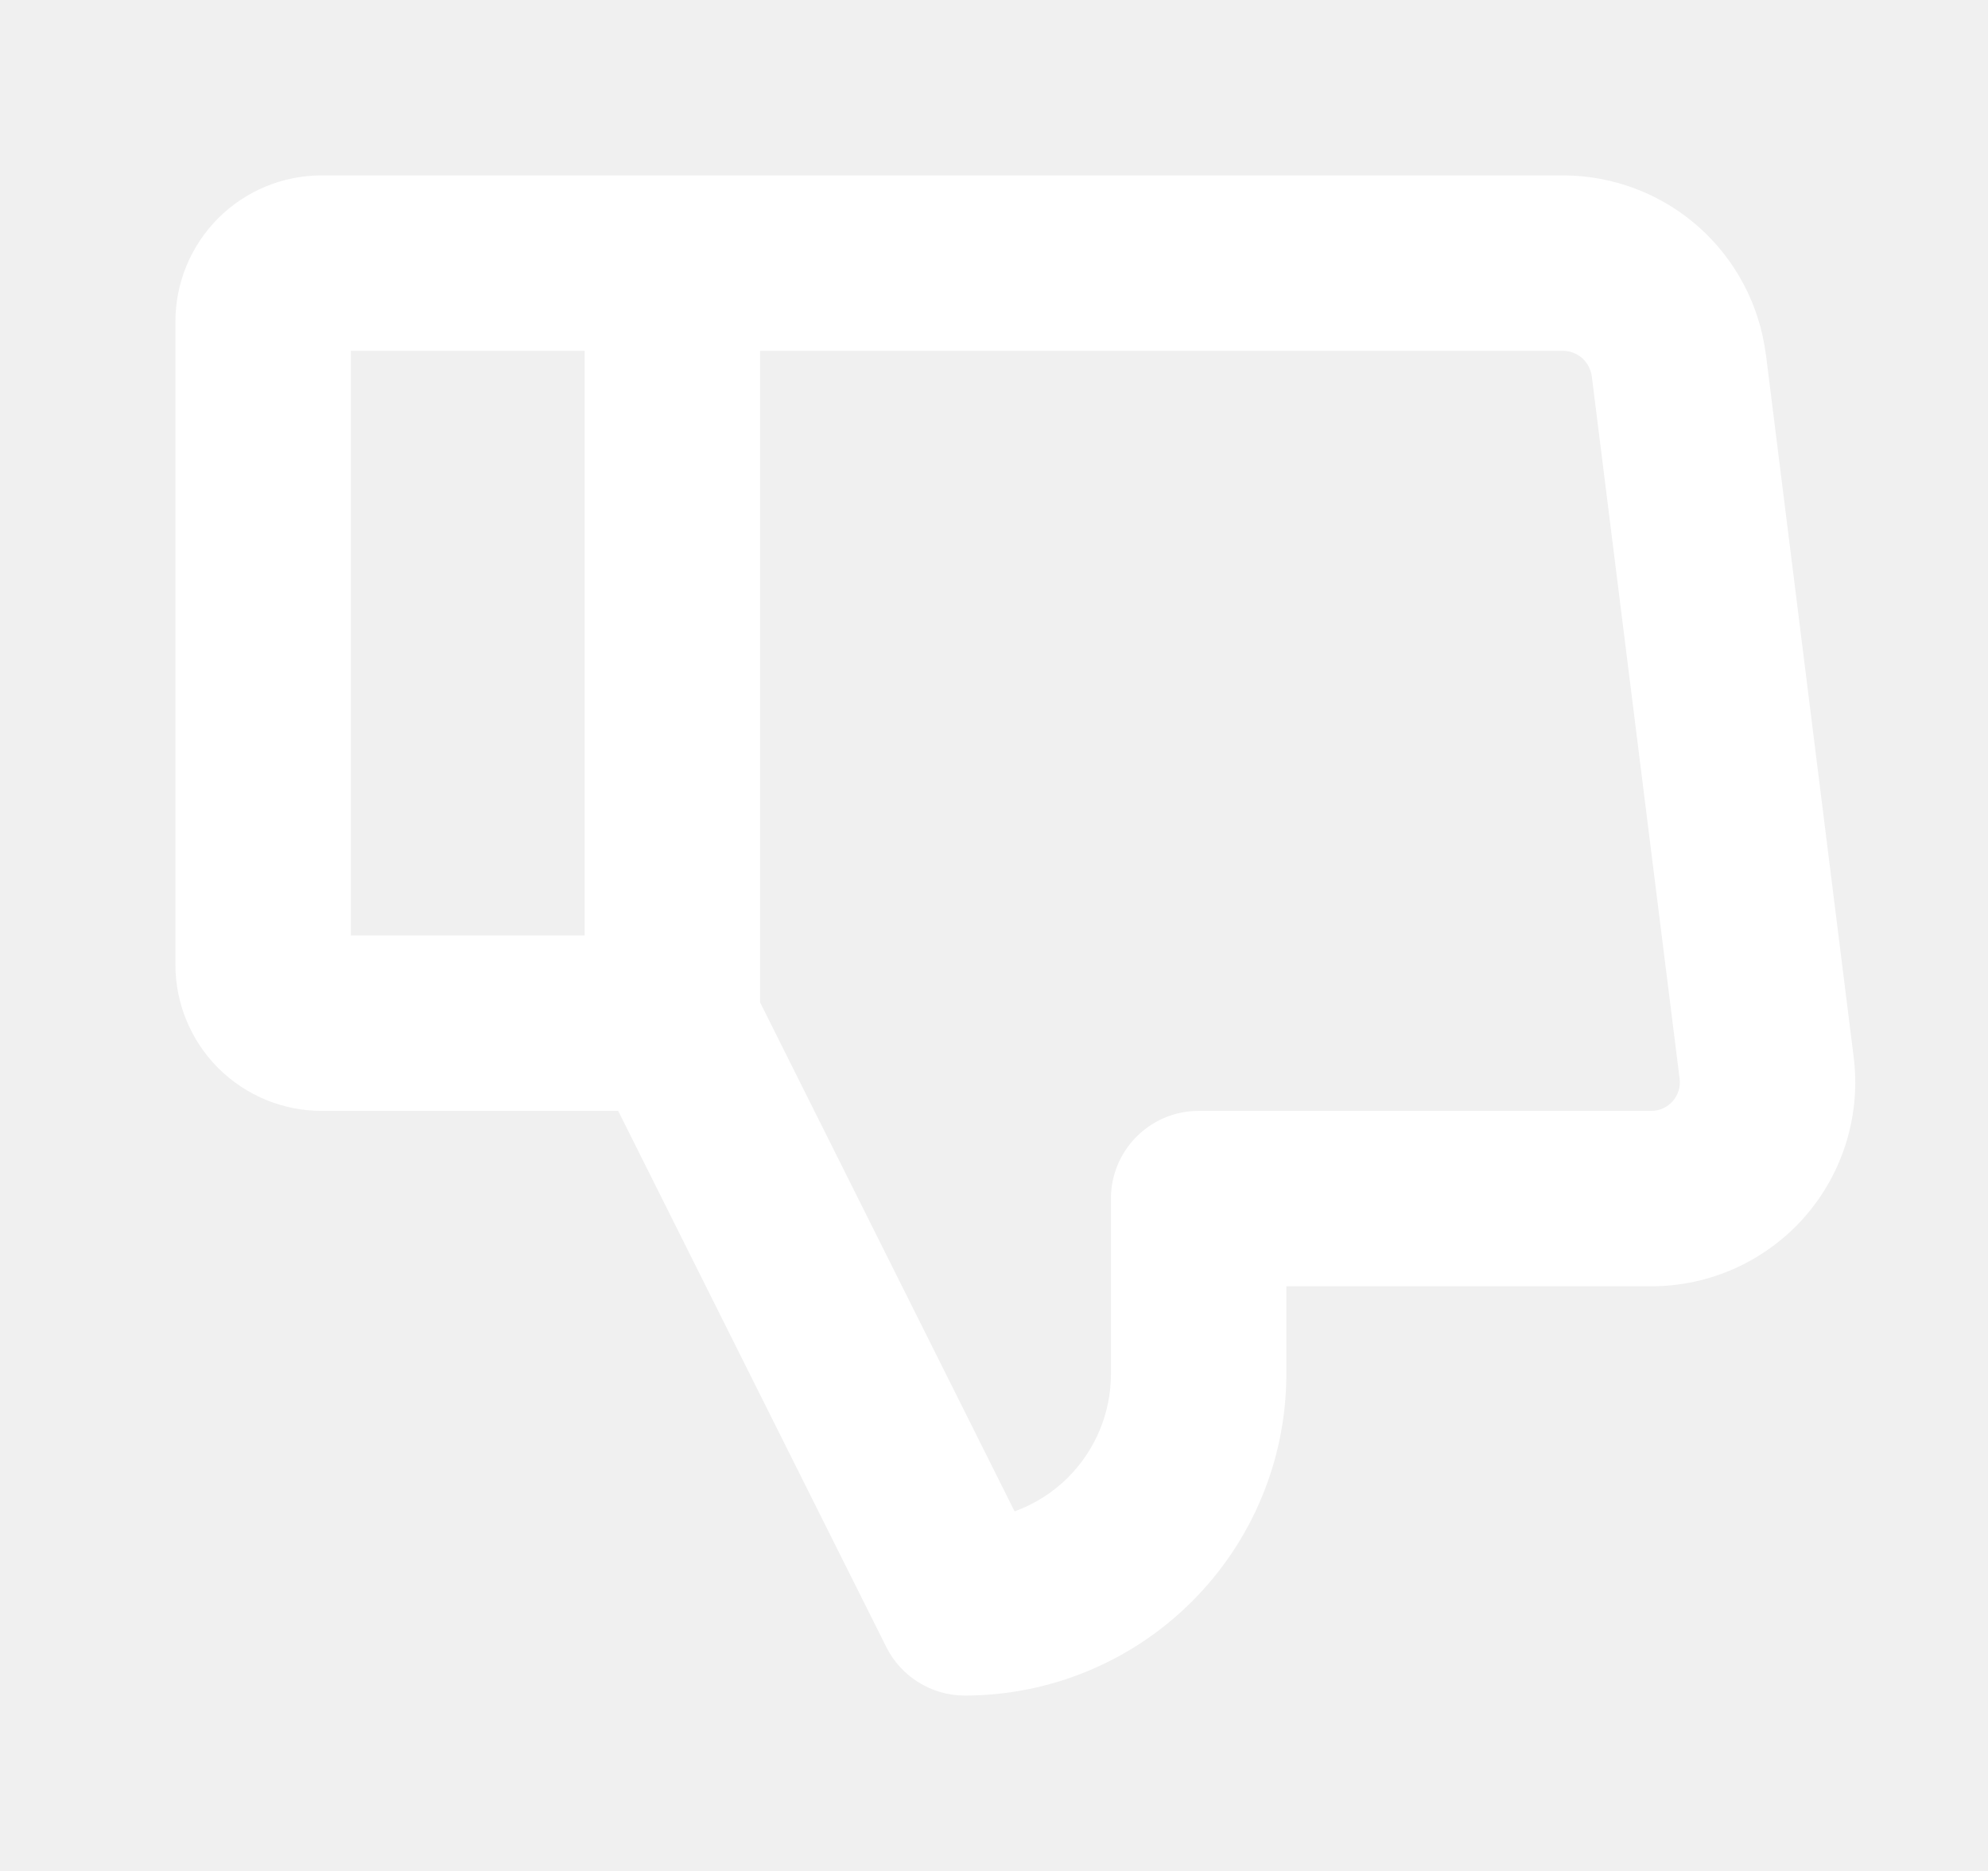
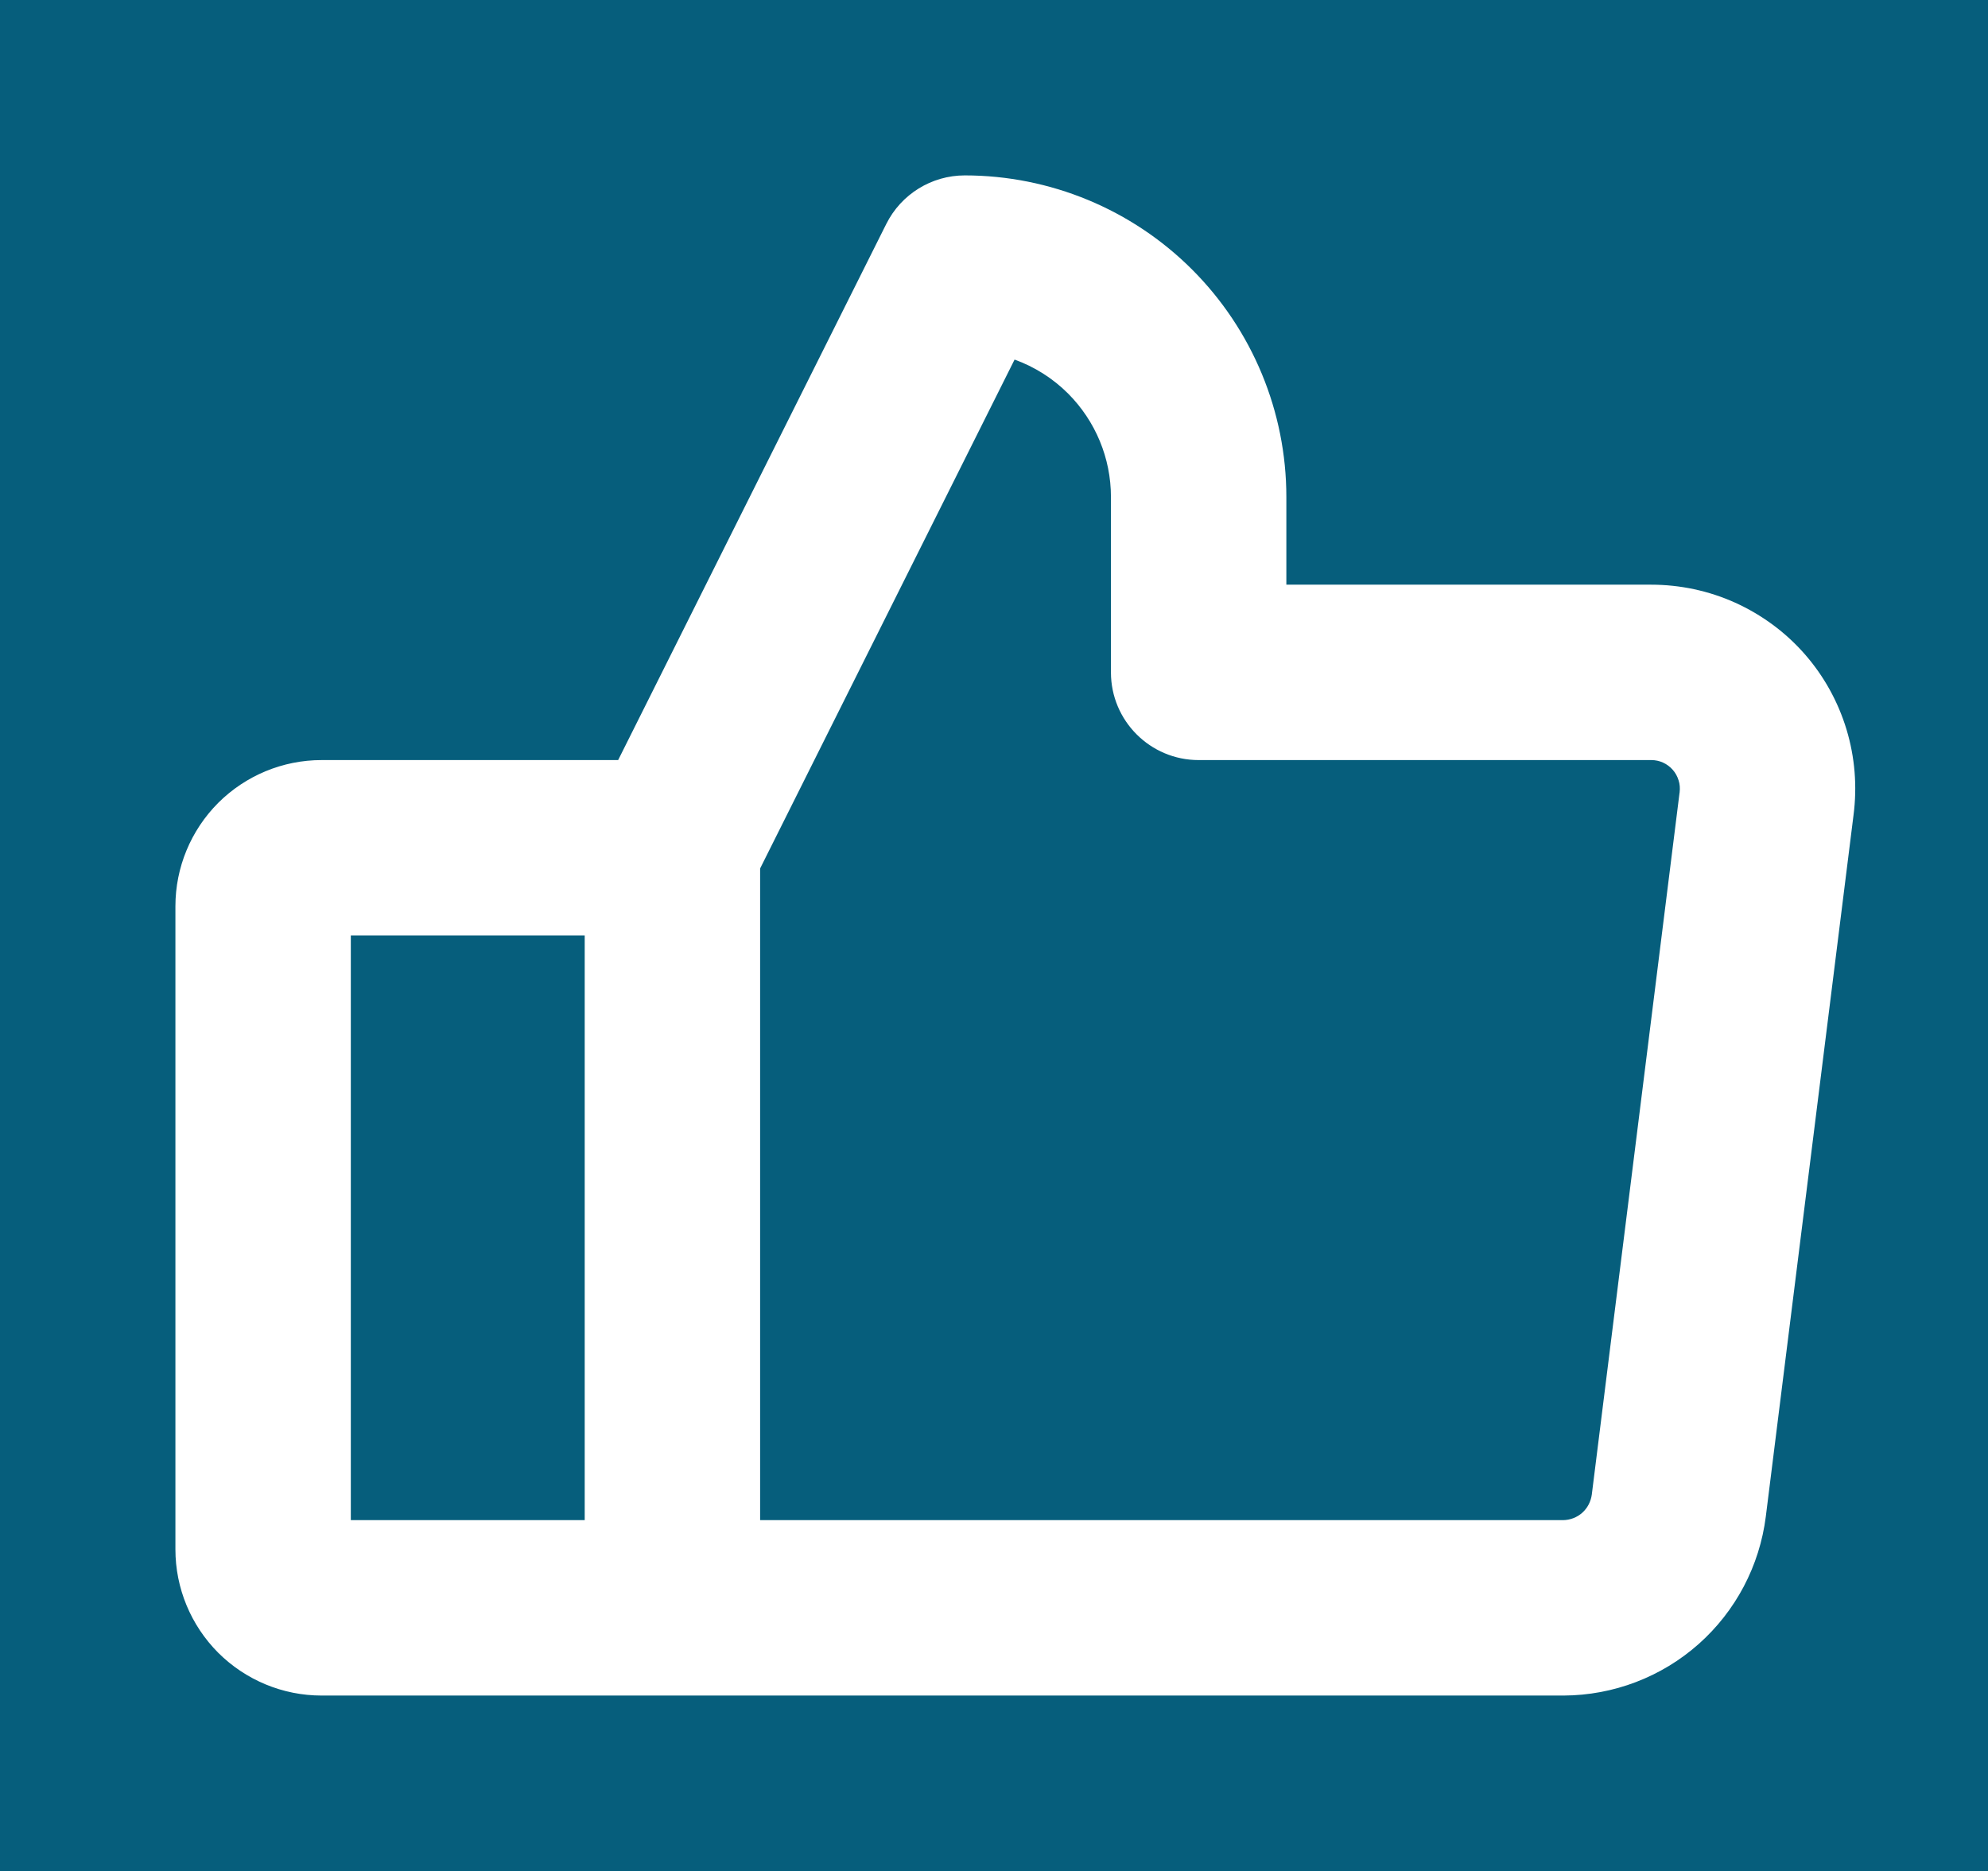
<svg xmlns="http://www.w3.org/2000/svg" width="17" height="16" viewBox="0 0 17 16" fill="none">
-   <g id="Icon">
-     <path id="Vector" fill-rule="evenodd" clip-rule="evenodd" d="M3 3V8H5V3H3ZM6.5 3V8.573L8.676 12.925C8.847 12.863 9.003 12.765 9.134 12.634C9.368 12.399 9.5 12.082 9.5 11.75V10.25C9.5 9.836 9.836 9.5 10.25 9.5H14.119L14.121 9.5C14.155 9.5 14.19 9.493 14.222 9.478C14.253 9.464 14.281 9.443 14.304 9.417C14.327 9.391 14.344 9.36 14.354 9.327C14.365 9.294 14.367 9.259 14.363 9.224L14.362 9.218L13.612 3.219C13.604 3.159 13.575 3.103 13.53 3.063C13.485 3.023 13.427 3.001 13.366 3H6.5ZM5.286 9.5H2.75C2.418 9.5 2.101 9.368 1.866 9.134C1.632 8.899 1.5 8.582 1.5 8.25V2.75C1.5 2.418 1.632 2.101 1.866 1.866C2.101 1.632 2.418 1.5 2.75 1.5H13.369L13.372 1.5C13.797 1.502 14.207 1.658 14.525 1.94C14.843 2.222 15.047 2.61 15.1 3.031L15.101 3.032L15.85 9.029C15.882 9.275 15.862 9.524 15.79 9.762C15.718 10 15.596 10.22 15.432 10.407C15.268 10.594 15.065 10.743 14.838 10.846C14.612 10.948 14.367 11 14.118 11H11V11.75C11 12.479 10.71 13.179 10.194 13.694C9.679 14.21 8.979 14.5 8.25 14.5C7.966 14.5 7.706 14.339 7.579 14.085L5.286 9.5Z" fill="white" />
+   <rect width="17" height="16" fill="#1E1E1E" />
+   <g id="ð»">
+     <path d="M-1715 -702C-1715 -729.614 -1692.61 -752 -1665 -752H500C527.614 -752 550 -729.614 550 -702V1710C550 1737.61 527.614 1760 500 1760H-1665C-1692.61 1760 -1715 1737.61 -1715 1710V-702Z" fill="#242424" />
+     <g id="Mobile" clip-path="url(#clip0_0_1)">
+       <rect width="430" height="1945" transform="translate(-33.5 -380)" fill="white" />
+       <g id="Frame 13">
+         <g id="Action">
+           <g id="Button">
+             <rect x="-11.5" y="-12" width="40" height="40" rx="20" fill="#065E7C" />
+             <g id="Icon">
+               <path id="Vector" fill-rule="evenodd" clip-rule="evenodd" d="M7.579 1.915C7.706 1.661 7.966 1.5 8.25 1.5C8.979 1.5 9.679 1.79 10.194 2.305C10.71 2.821 11 3.521 11 4.25V5H14.118C14.366 5 14.612 5.052 14.838 5.154C15.065 5.257 15.268 5.406 15.432 5.593C15.596 5.78 15.718 6 15.79 6.238C15.862 6.476 15.882 6.725 15.85 6.971L15.1 12.969C15.047 13.39 14.843 13.778 14.525 14.06C14.207 14.342 13.797 14.498 13.372 14.5L13.369 14.5H2.75C2.418 14.5 2.101 14.368 1.866 14.134C1.632 13.899 1.5 13.582 1.5 13.25V7.75C1.5 7.418 1.632 7.101 1.866 6.866C2.101 6.632 2.418 6.5 2.75 6.5H5.286L7.579 1.915ZM5 8H3V13H5V8ZM6.5 13H13.366C13.427 12.999 13.485 12.977 13.53 12.937C13.575 12.897 13.604 12.841 13.612 12.781L14.362 6.782L14.363 6.776C14.367 6.741 14.365 6.706 14.354 6.673C14.344 6.64 14.327 6.609 14.304 6.583C14.281 6.557 14.253 6.536 14.222 6.522C14.19 6.507 14.155 6.5 14.121 6.5L14.119 6.5H10.25C9.836 6.5 9.5 6.164 9.5 5.75V4.25C9.5 3.918 9.368 3.601 9.134 3.366C9.003 3.235 8.847 3.137 8.676 3.075L6.5 7.427V13Z" fill="white" />
+             </g>
+           </g>
+         </g>
+       </g>
+     </g>
  </g>
+   <defs>
+     <clipPath id="clip0_0_1">
+       <rect width="430" height="1945" fill="white" transform="translate(-33.5 -380)" />
+     </clipPath>
+   </defs>
</svg>
